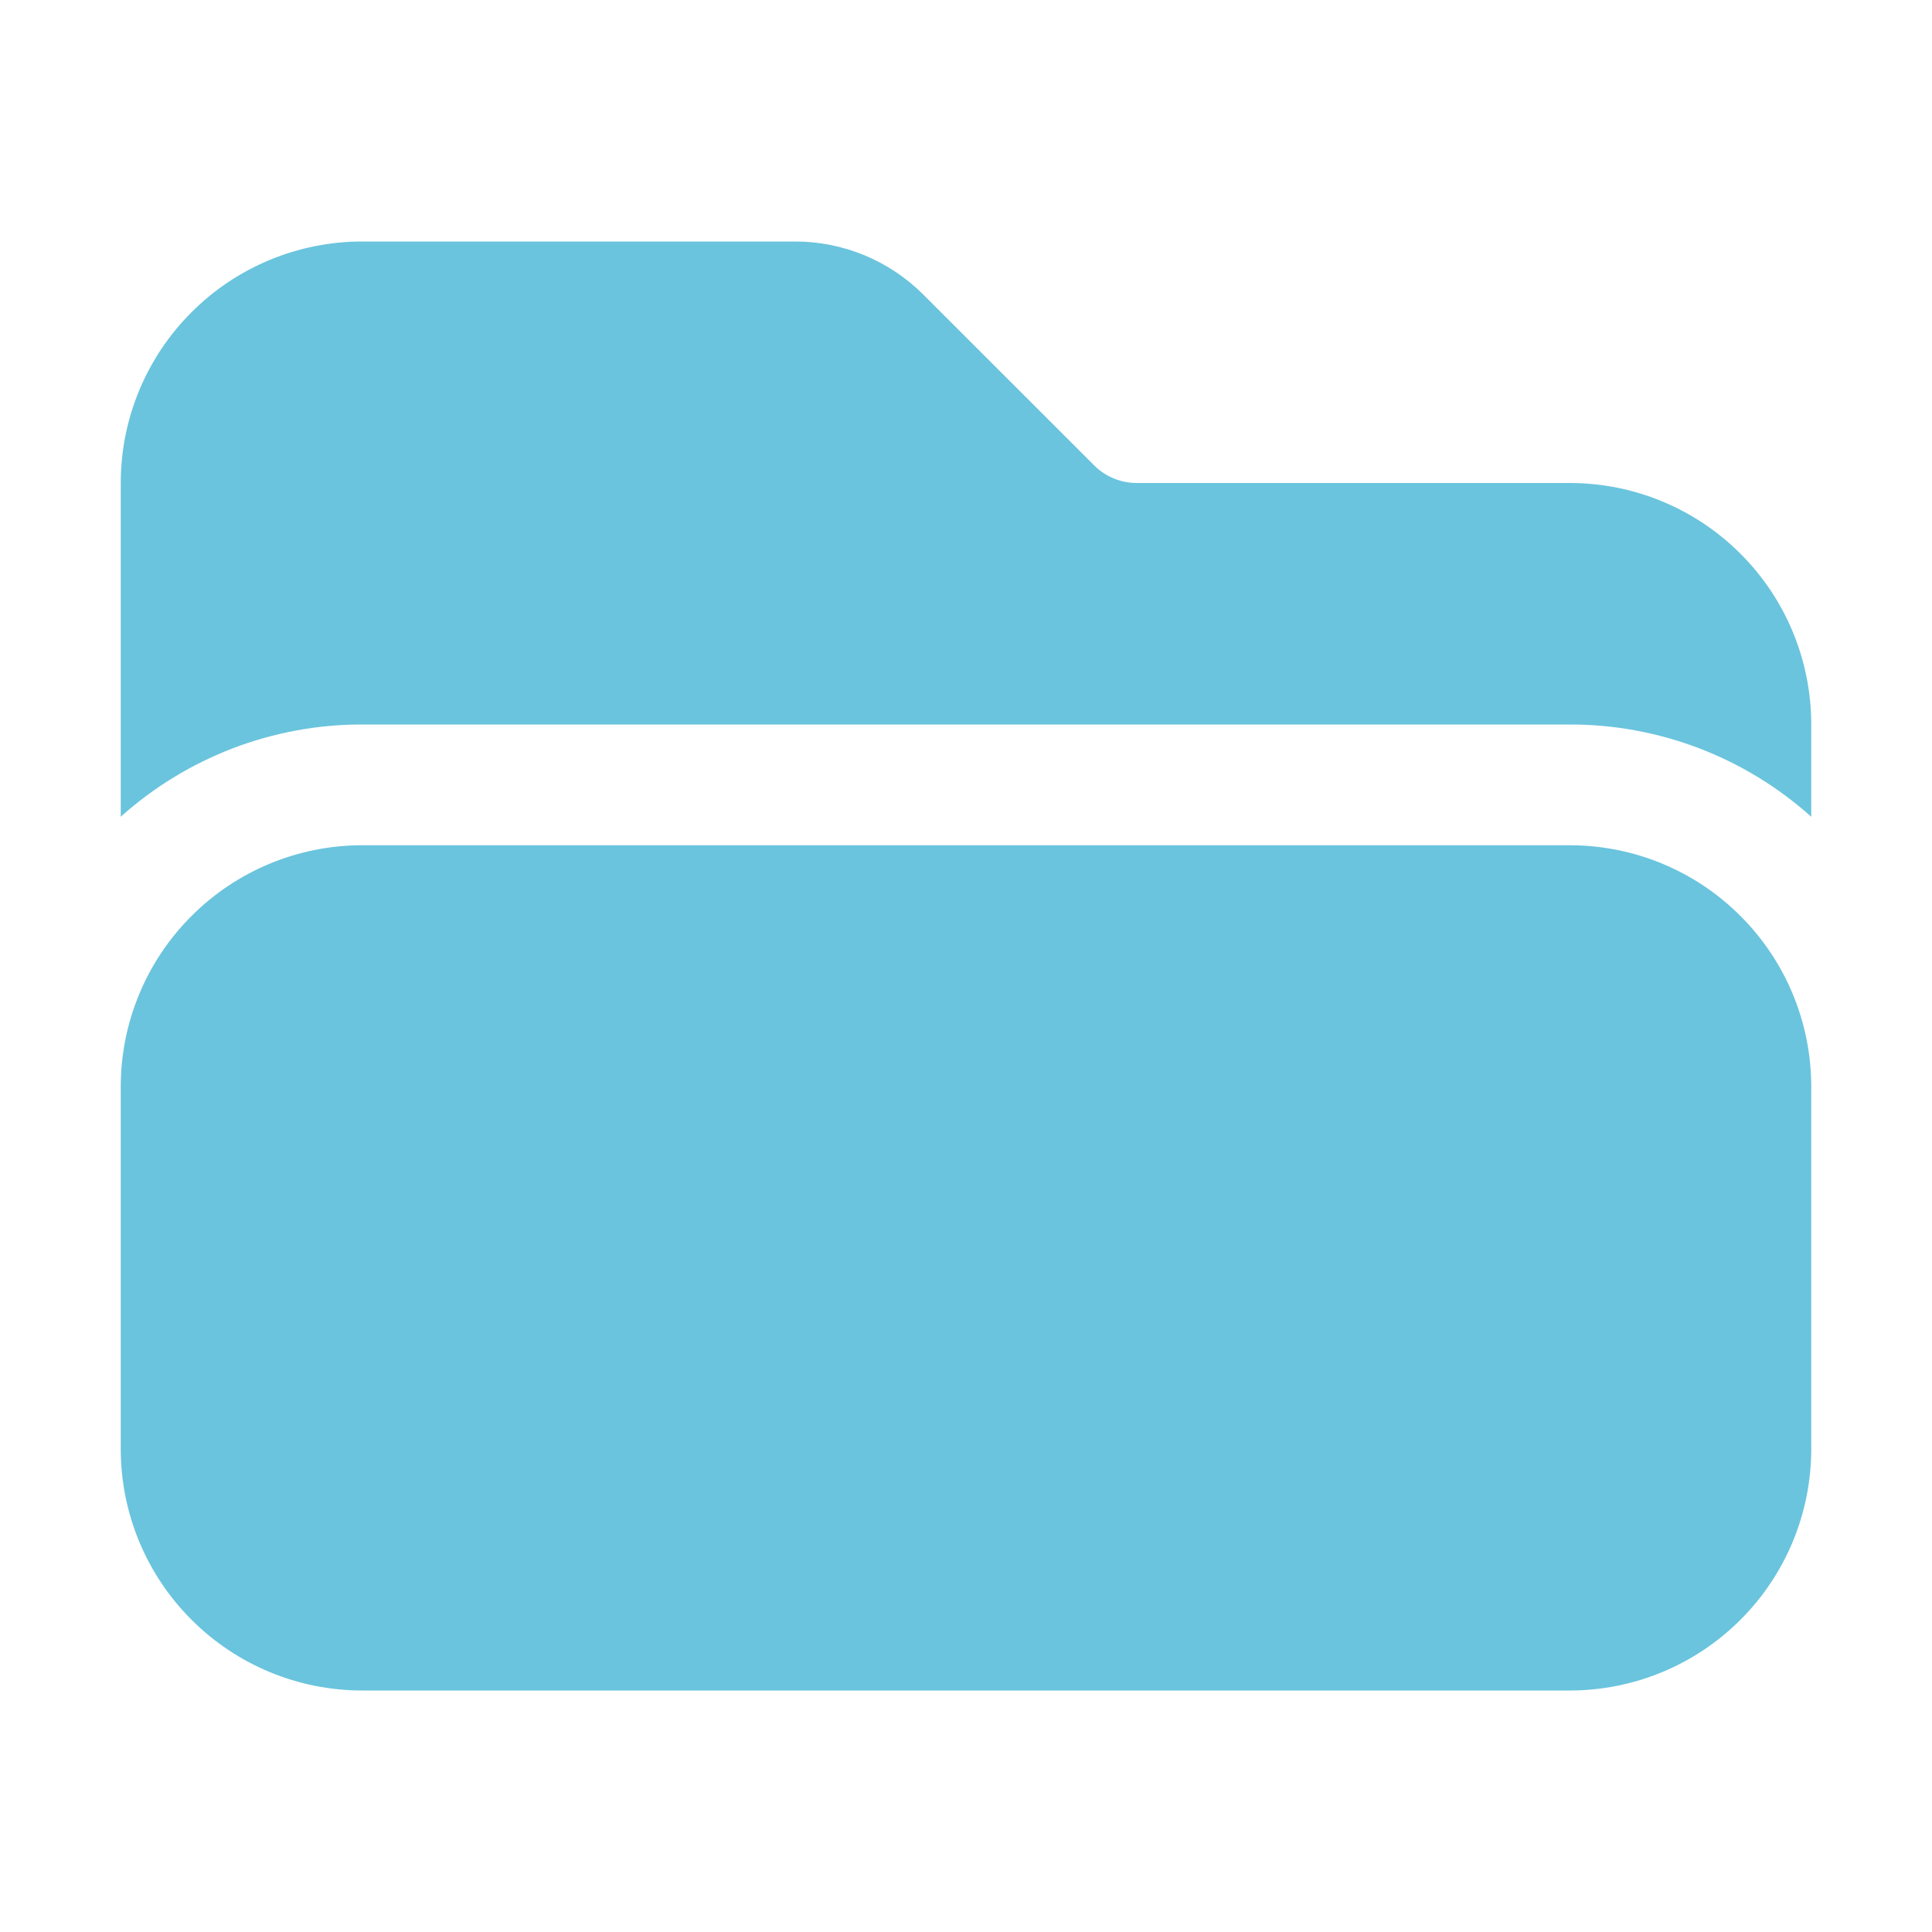
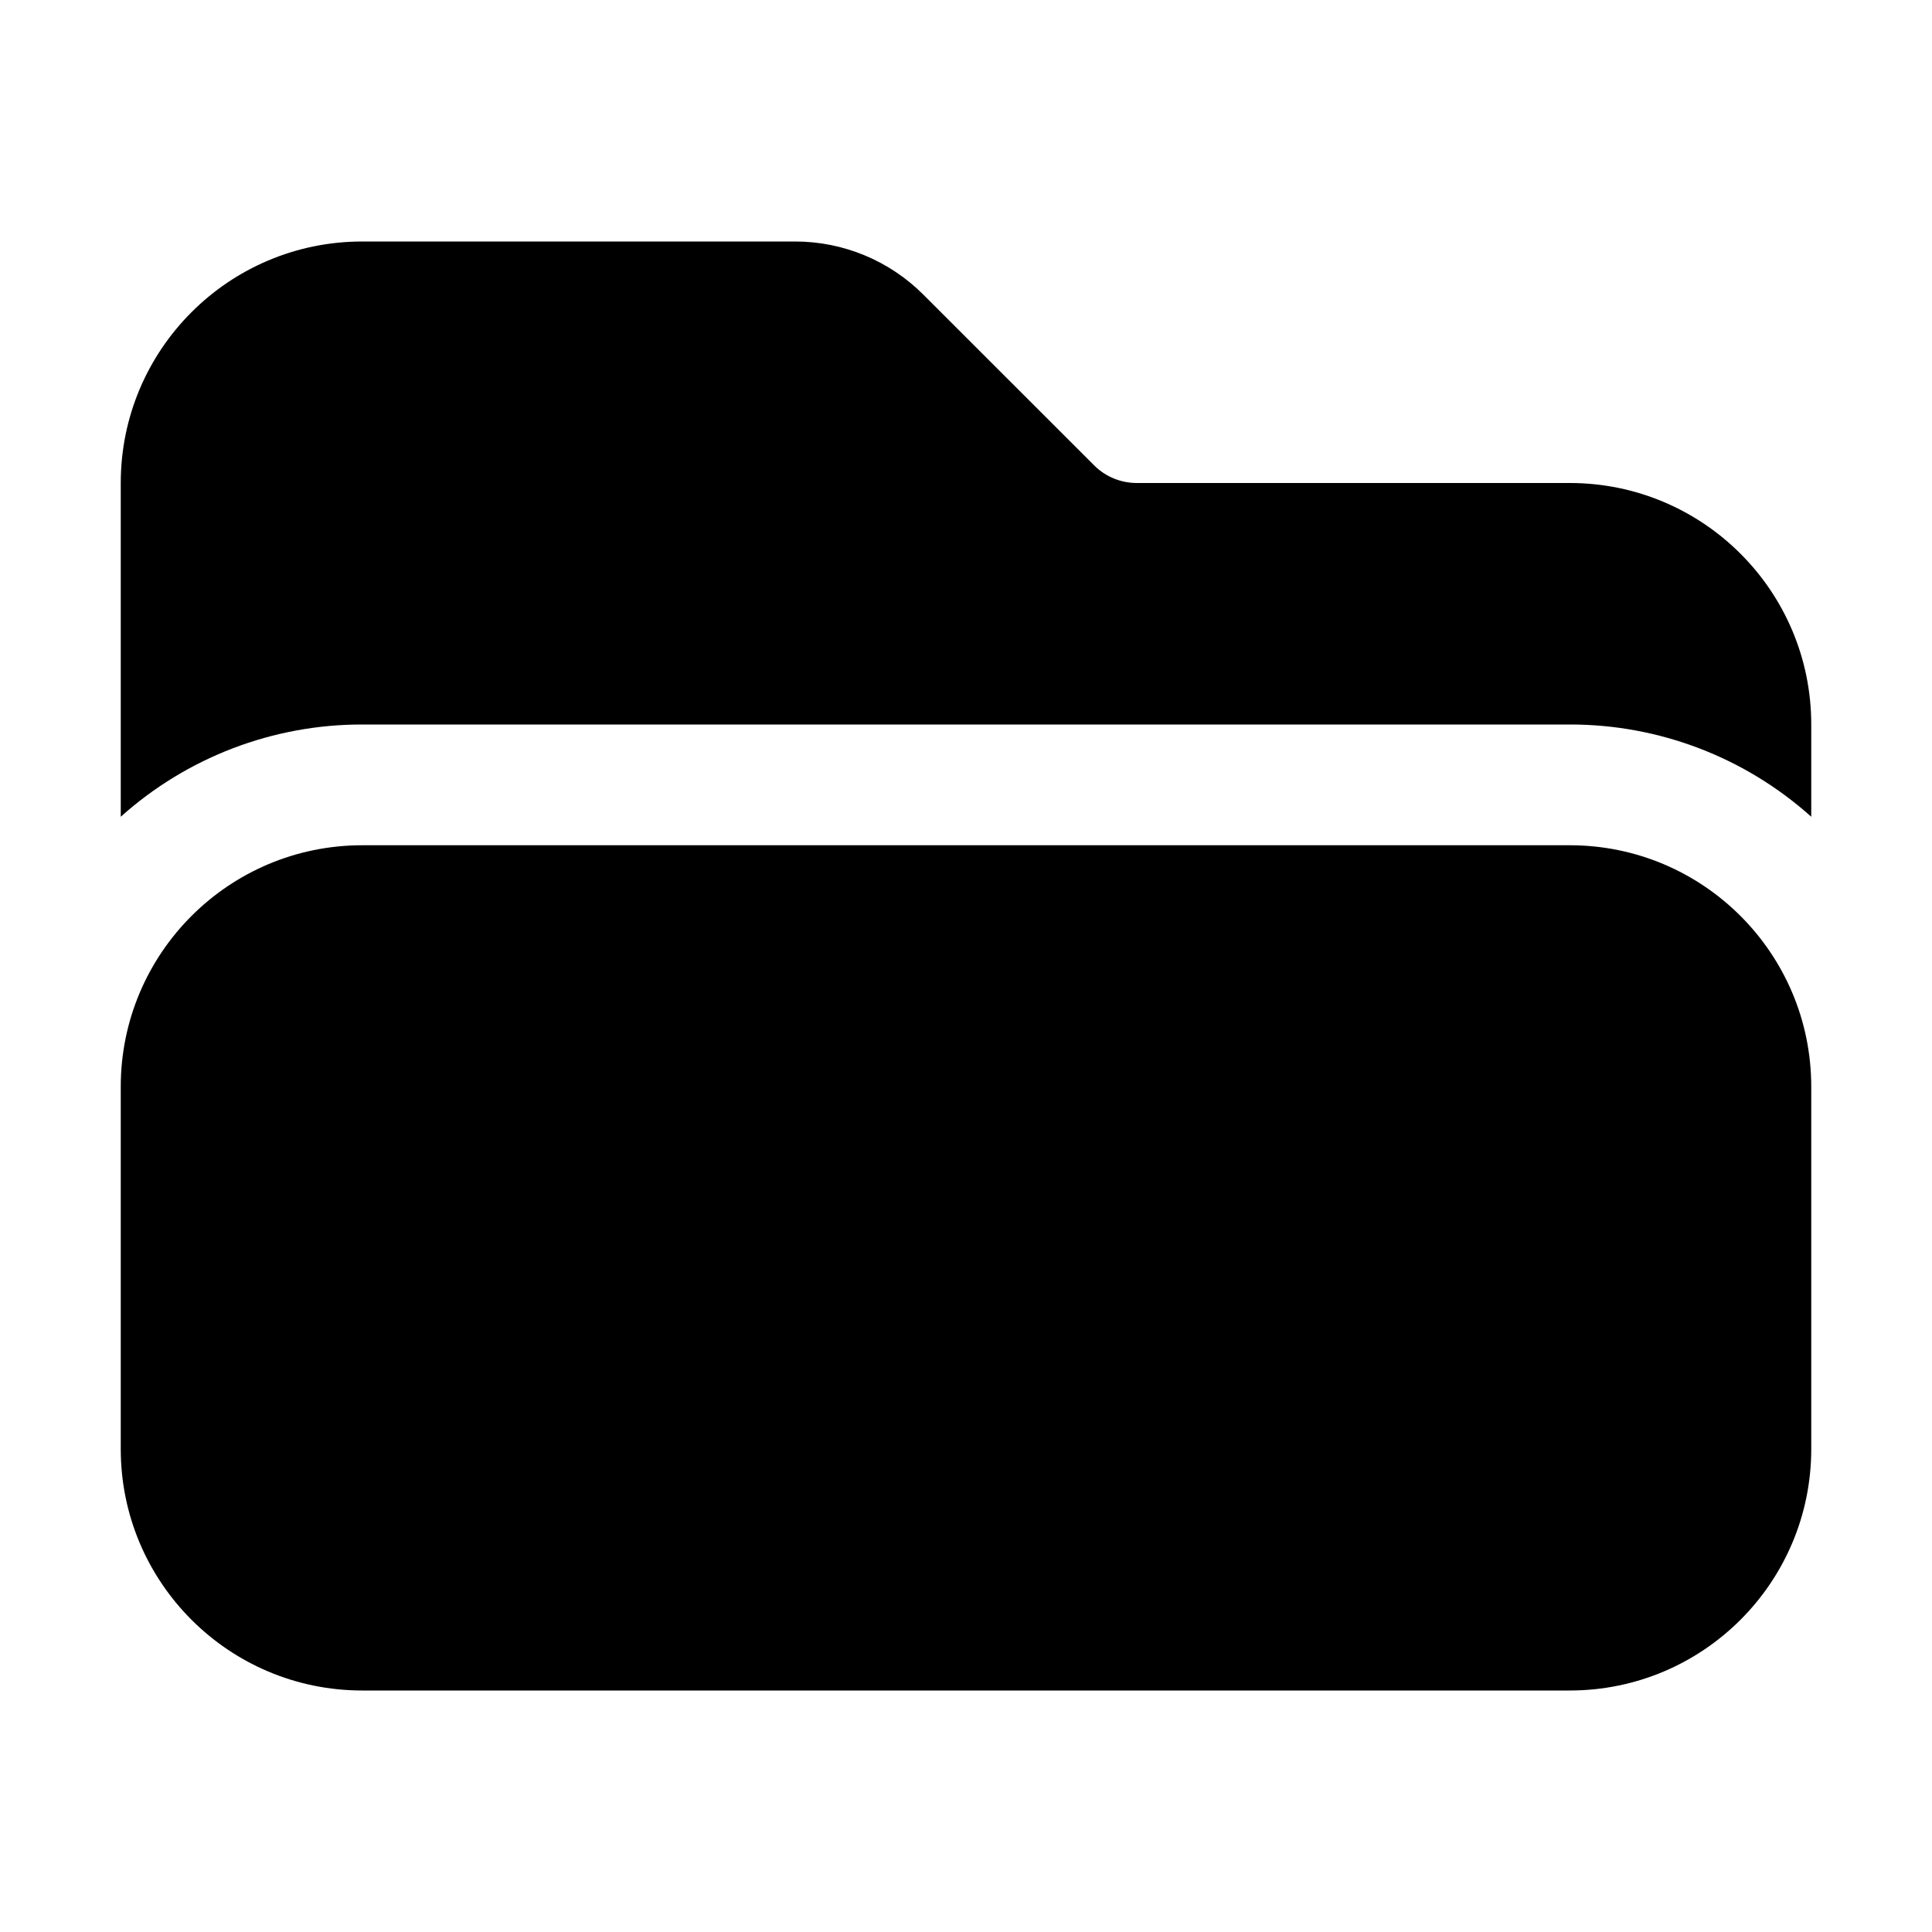
- <svg xmlns="http://www.w3.org/2000/svg" width="24" height="24" viewBox="0 0 24 24" fill="none">
-   <path d="M19.5 21C20.296 21 21.059 20.684 21.621 20.121C22.184 19.559 22.5 18.796 22.5 18V13.5C22.5 12.704 22.184 11.941 21.621 11.379C21.059 10.816 20.296 10.5 19.5 10.5H4.5C3.704 10.5 2.941 10.816 2.379 11.379C1.816 11.941 1.5 12.704 1.5 13.5V18C1.5 18.796 1.816 19.559 2.379 20.121C2.941 20.684 3.704 21 4.5 21H19.5ZM1.5 10.146V6C1.5 5.204 1.816 4.441 2.379 3.879C2.941 3.316 3.704 3 4.5 3H9.879C10.475 3 11.047 3.237 11.469 3.659L13.591 5.78C13.731 5.921 13.922 6 14.121 6H19.5C20.296 6 21.059 6.316 21.621 6.879C22.184 7.441 22.5 8.204 22.5 9V10.146C21.676 9.407 20.607 8.998 19.5 9H4.5C3.393 8.998 2.324 9.407 1.5 10.146Z" fill="#6AC4DD" />
+ <svg xmlns="http://www.w3.org/2000/svg" viewBox="0 0 24 24" fill="currentColor" class="w-6 h-6">
+   <path d="M19.5 21a3 3 0 003-3v-4.5a3 3 0 00-3-3h-15a3 3 0 00-3 3V18a3 3 0 003 3h15zM1.5 10.146V6a3 3 0 013-3h5.379a2.25 2.25 0 011.59.659l2.122 2.121c.14.141.331.22.53.22H19.5a3 3 0 013 3v1.146A4.483 4.483 0 0019.5 9h-15a4.483 4.483 0 00-3 1.146z" />
</svg>
